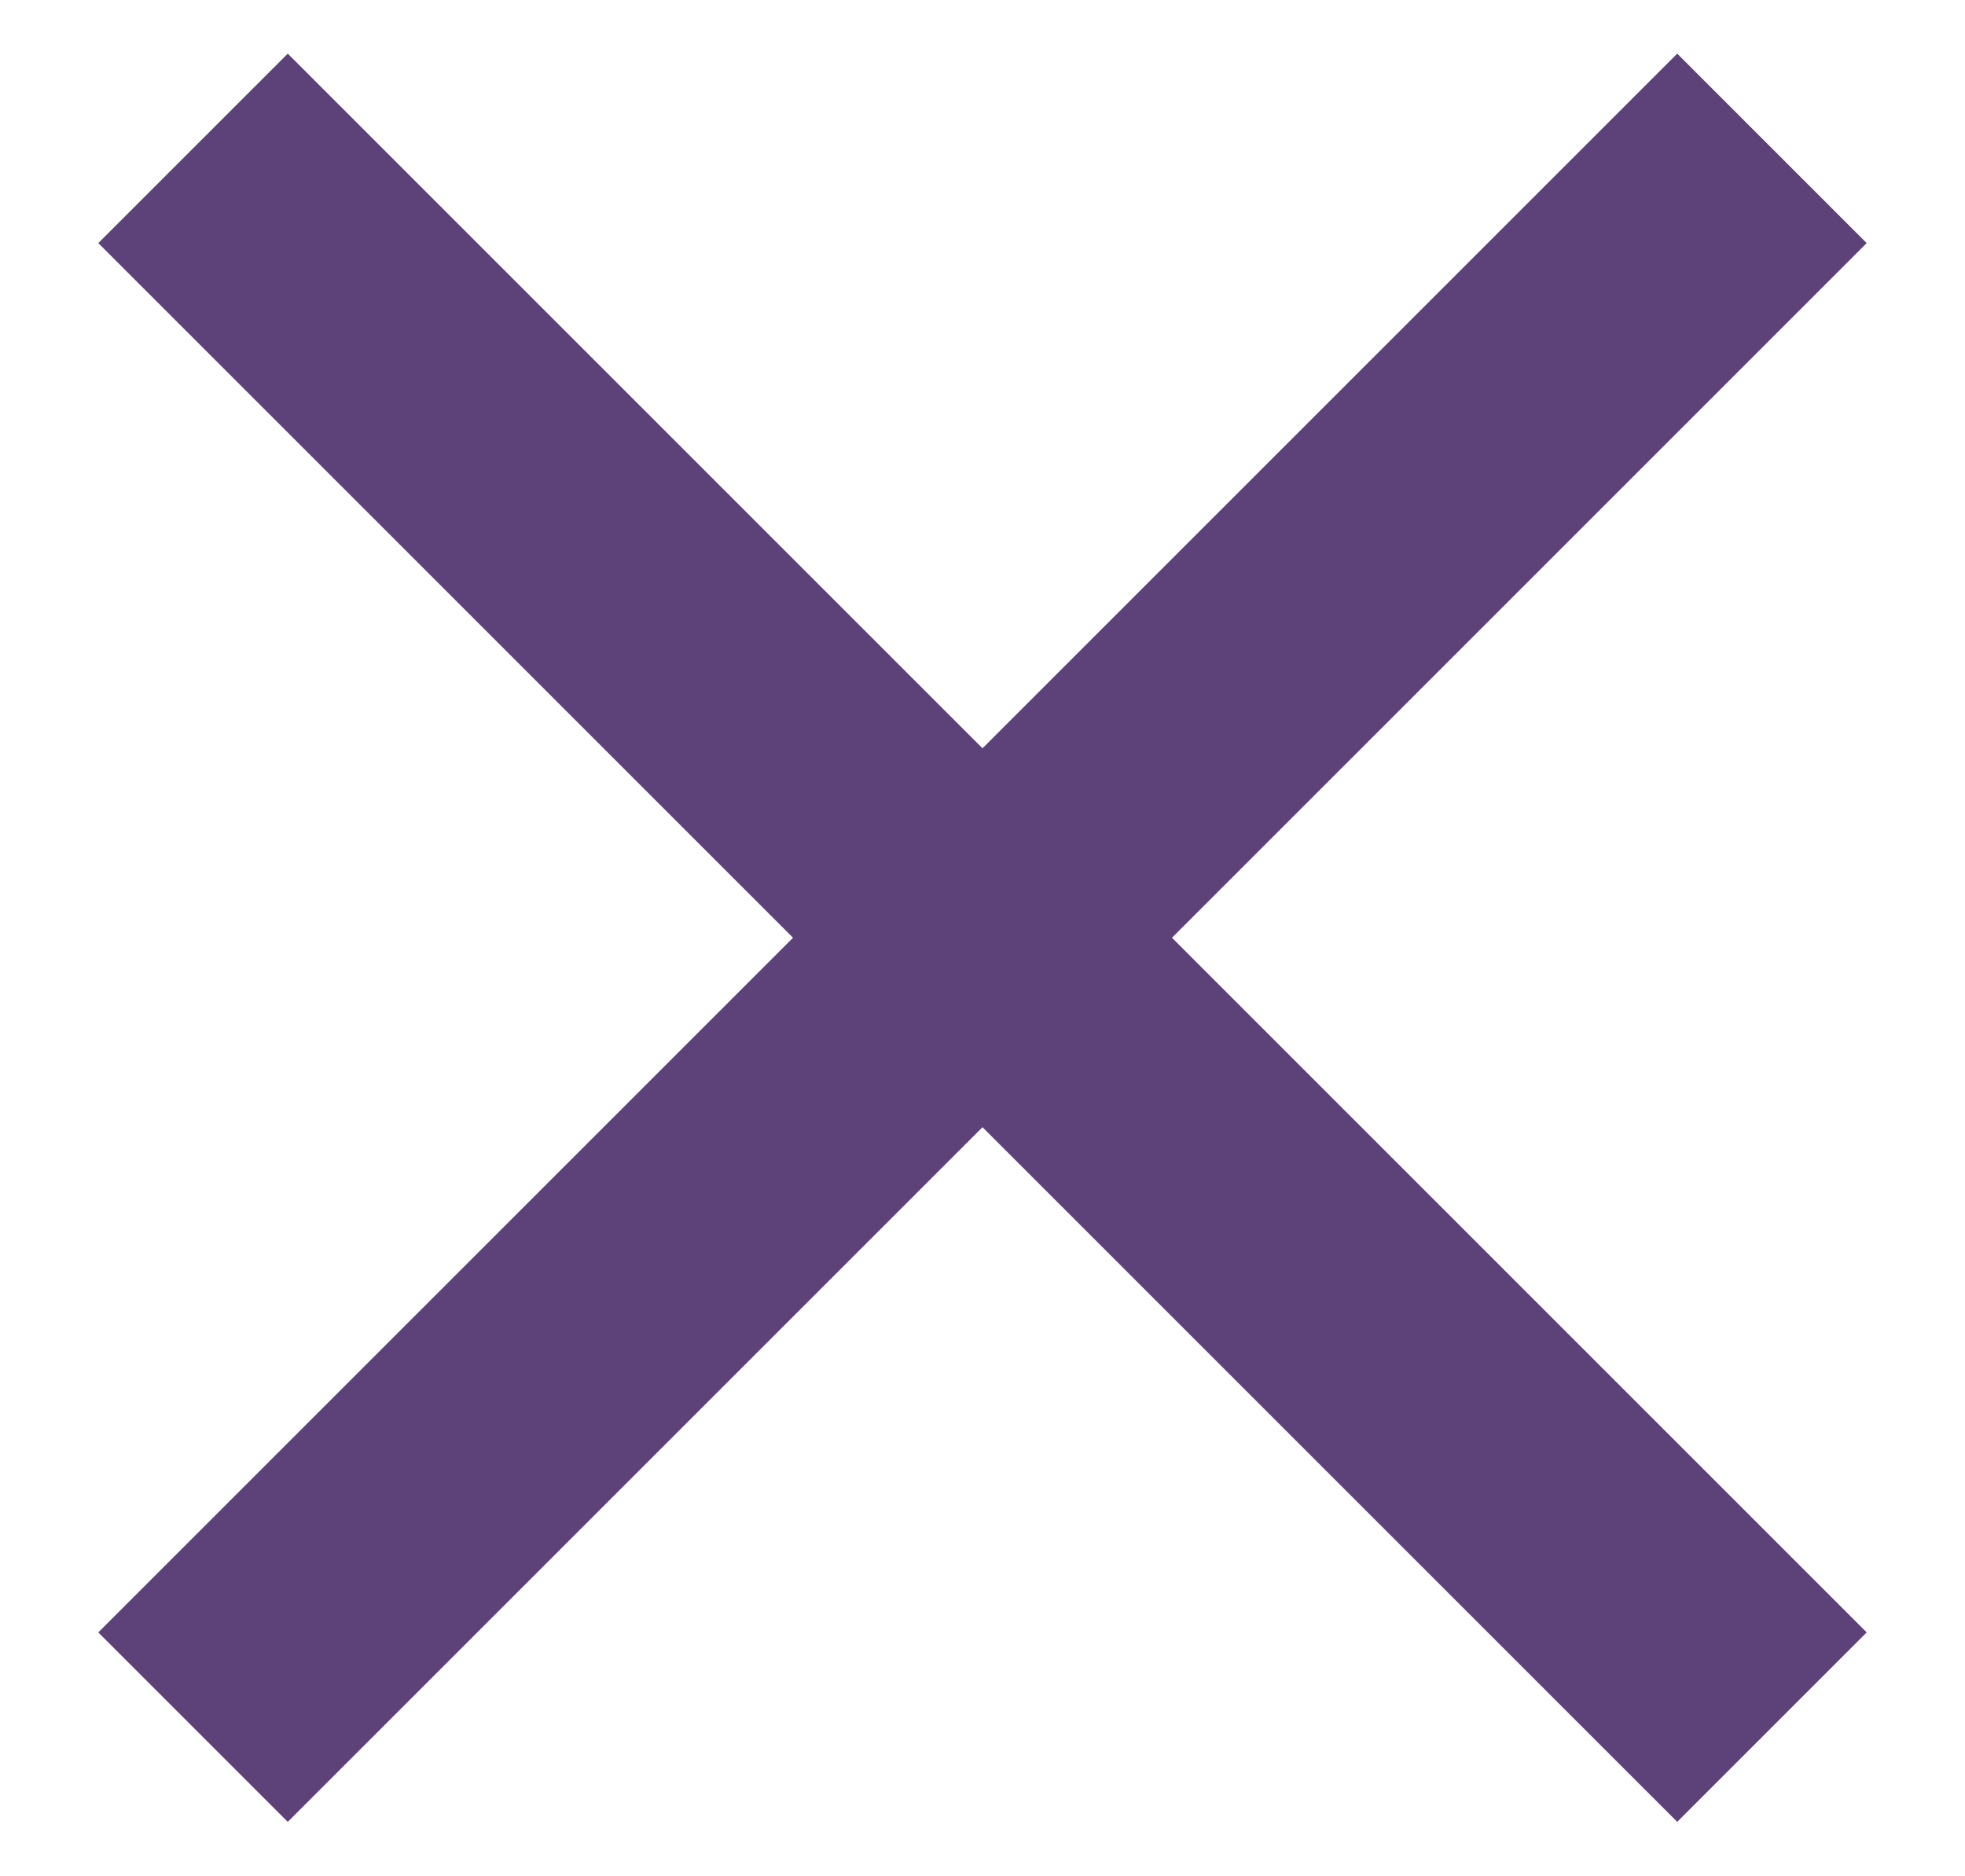
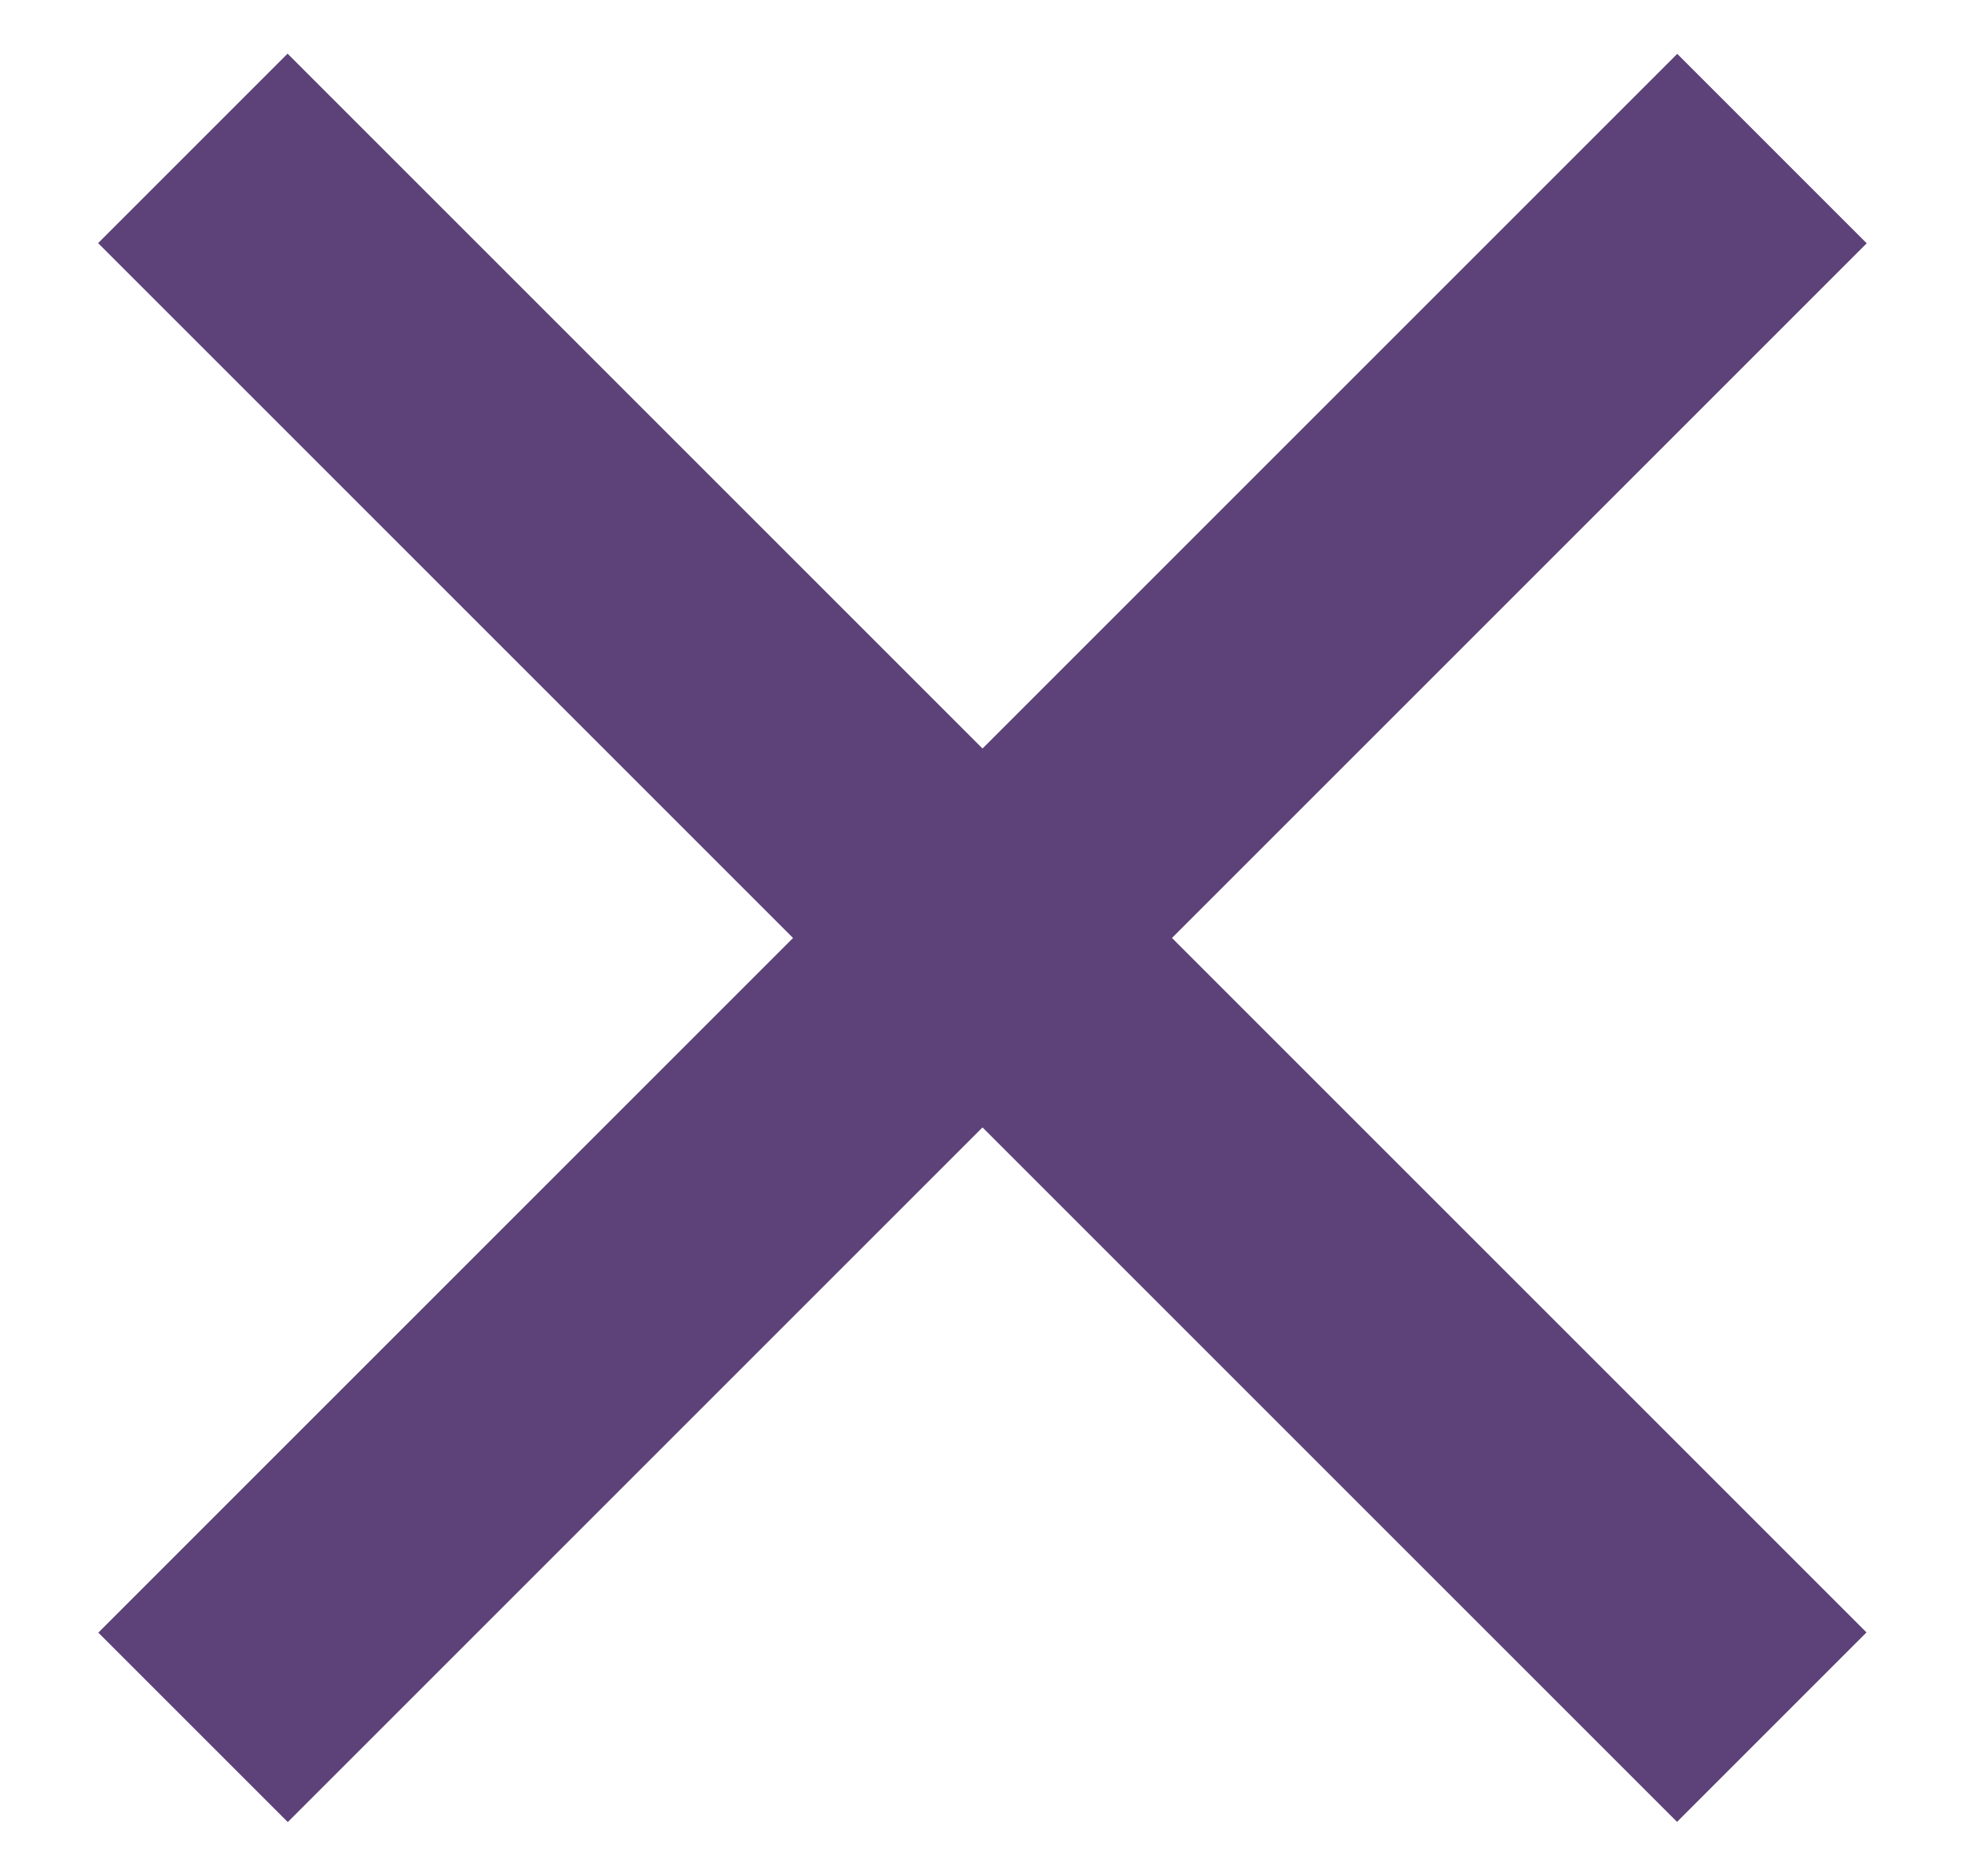
- <svg xmlns="http://www.w3.org/2000/svg" version="1.1" id="Layer_1" x="0px" y="0px" viewBox="0 0 44 42" enable-background="new 0 0 44 42" xml:space="preserve">
+ <svg xmlns="http://www.w3.org/2000/svg" version="1.1" id="Layer_1" x="0px" y="0px" width="44px" height="42px" viewBox="-283 376 44 42" enable-background="new -283 376 44 42" xml:space="preserve">
  <g>
-     <rect x="-3" y="18" transform="matrix(0.7071 -0.7071 0.7071 0.7071 -8.4056 21.7071)" fill="#5C4279" width="50" height="6" />
-     <rect x="-3" y="18" transform="matrix(0.7071 0.7071 -0.7071 0.7071 21.2929 -9.4056)" fill="#5C4279" width="50" height="6" />
+     <rect x="-286" y="394" transform="matrix(-0.7071 0.7071 -0.7071 -0.7071 -164.834 862.2765)" fill="#5C4279" width="50" height="6" />
+     <rect x="-286" y="394" transform="matrix(-0.7071 -0.7071 0.7071 -0.7071 -726.2761 493.166)" fill="#5C4279" width="50" height="6" />
  </g>
</svg>
